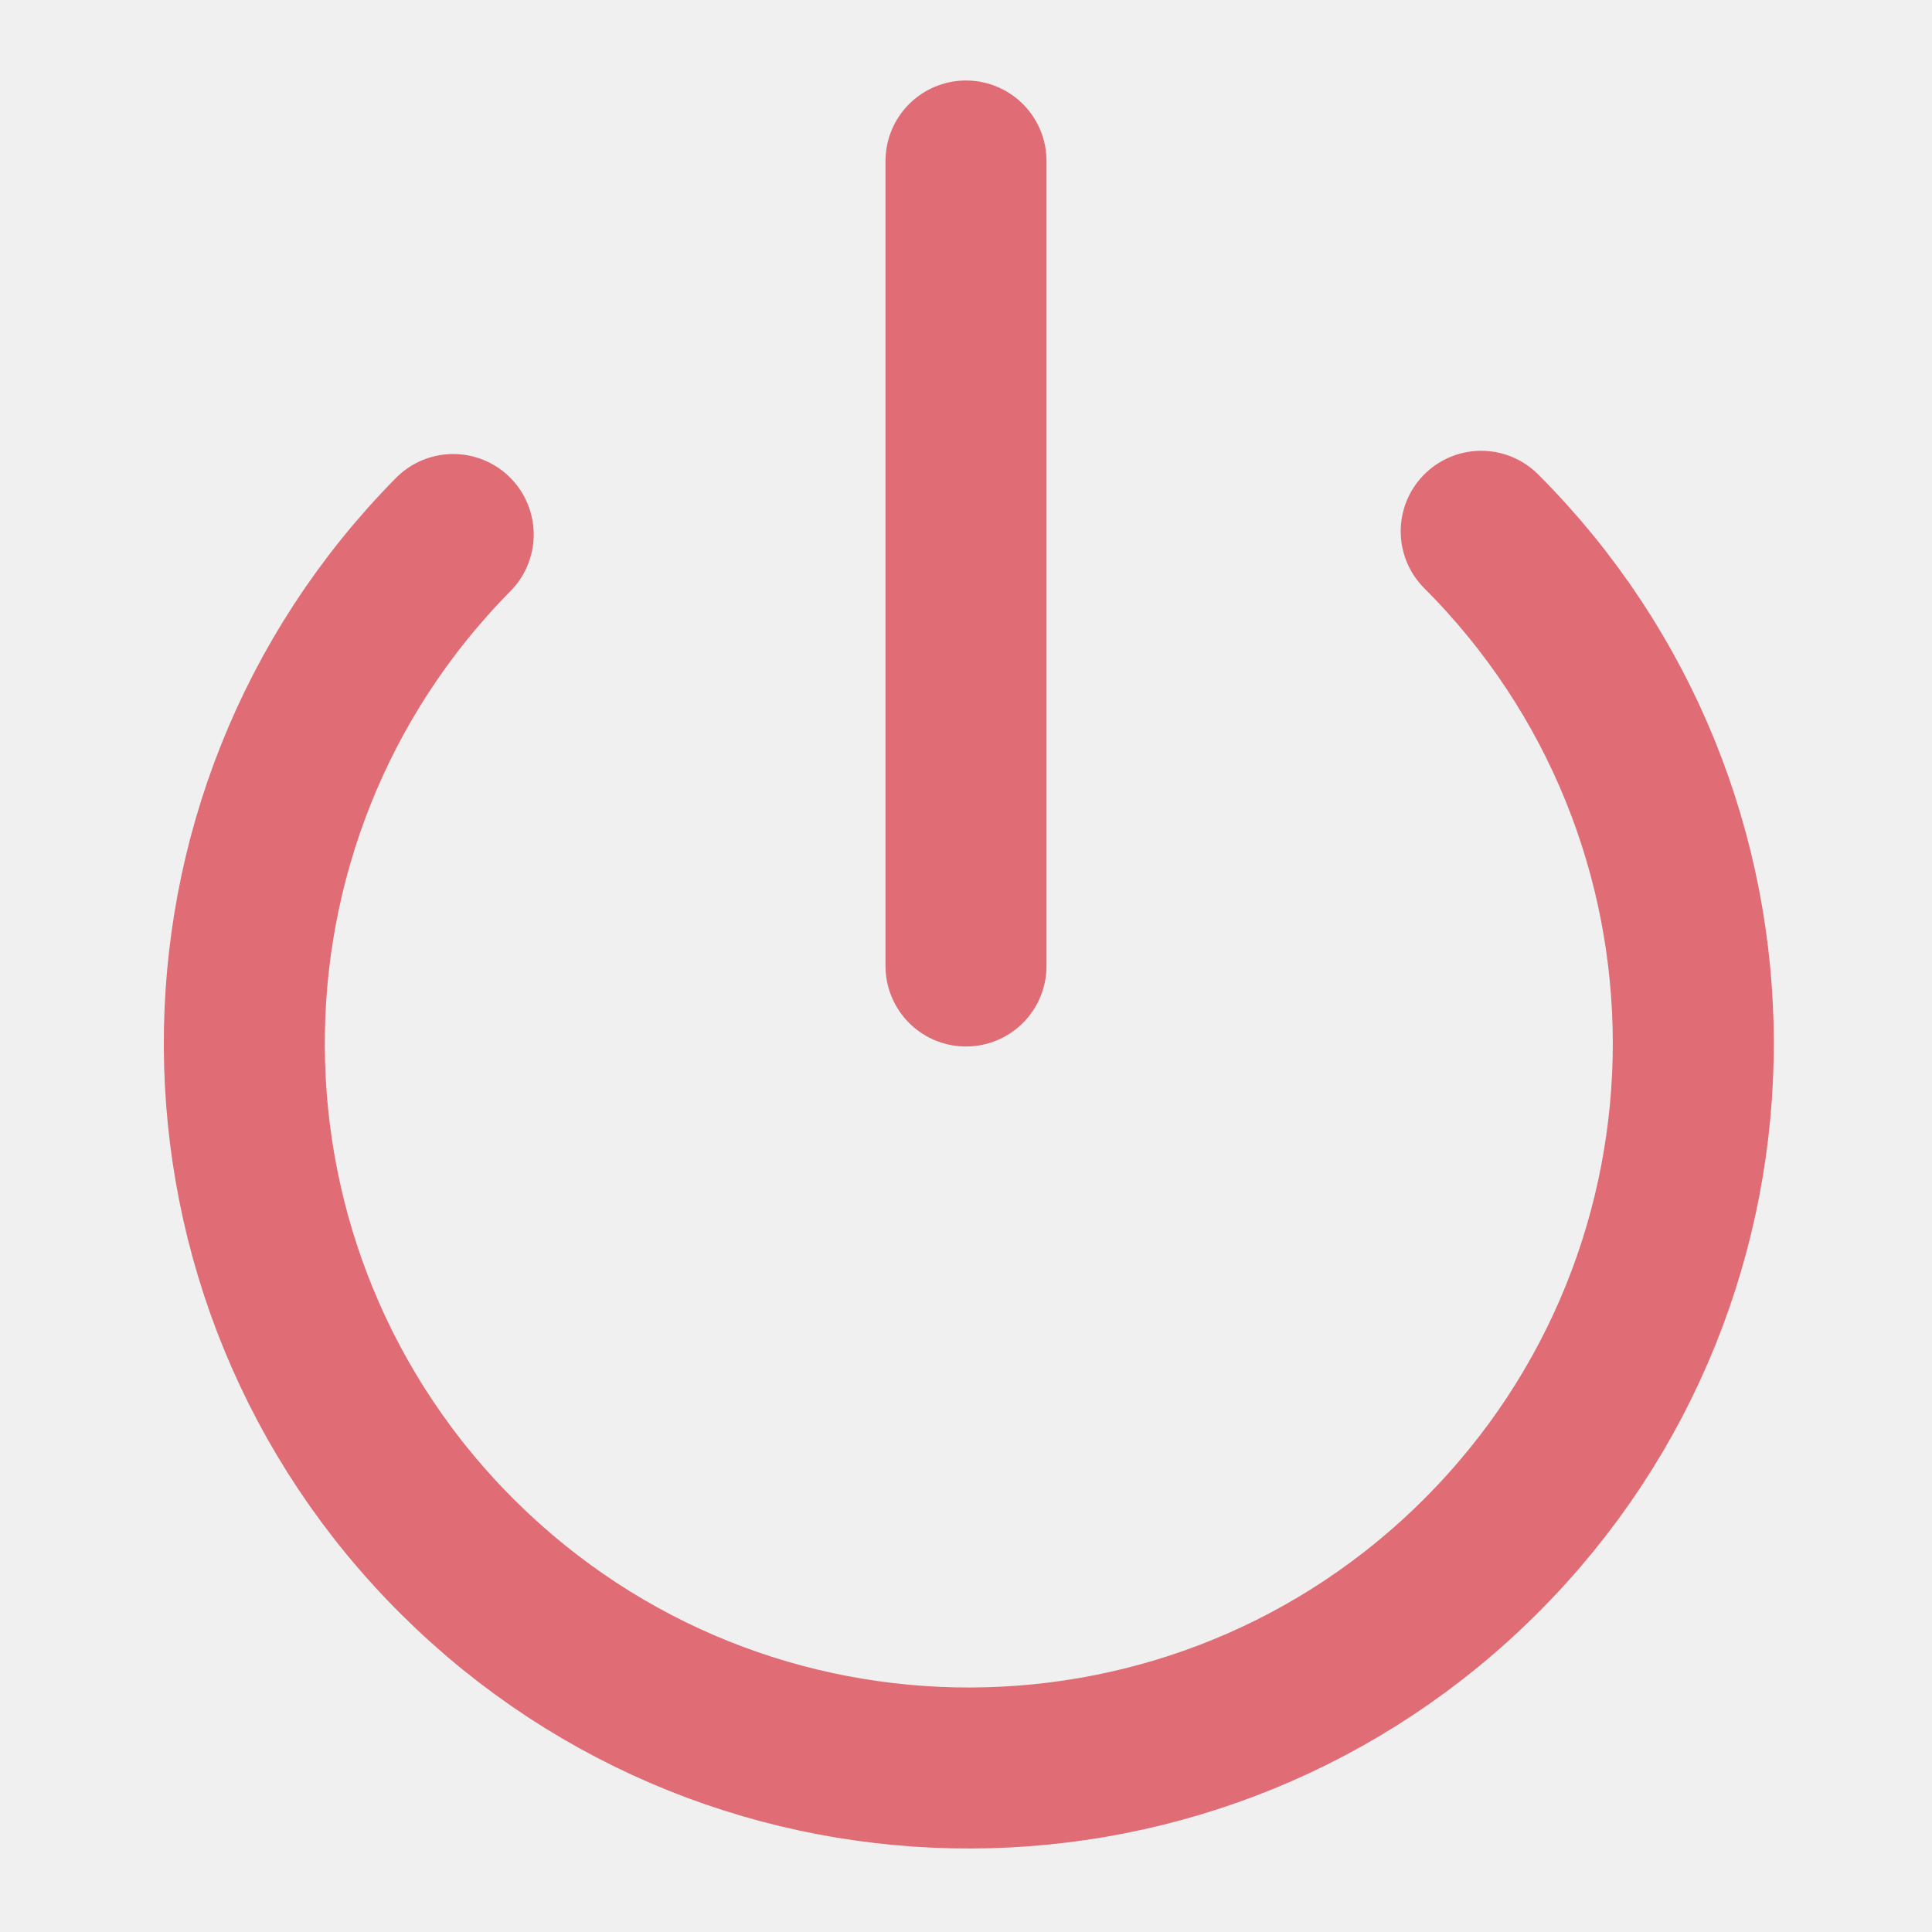
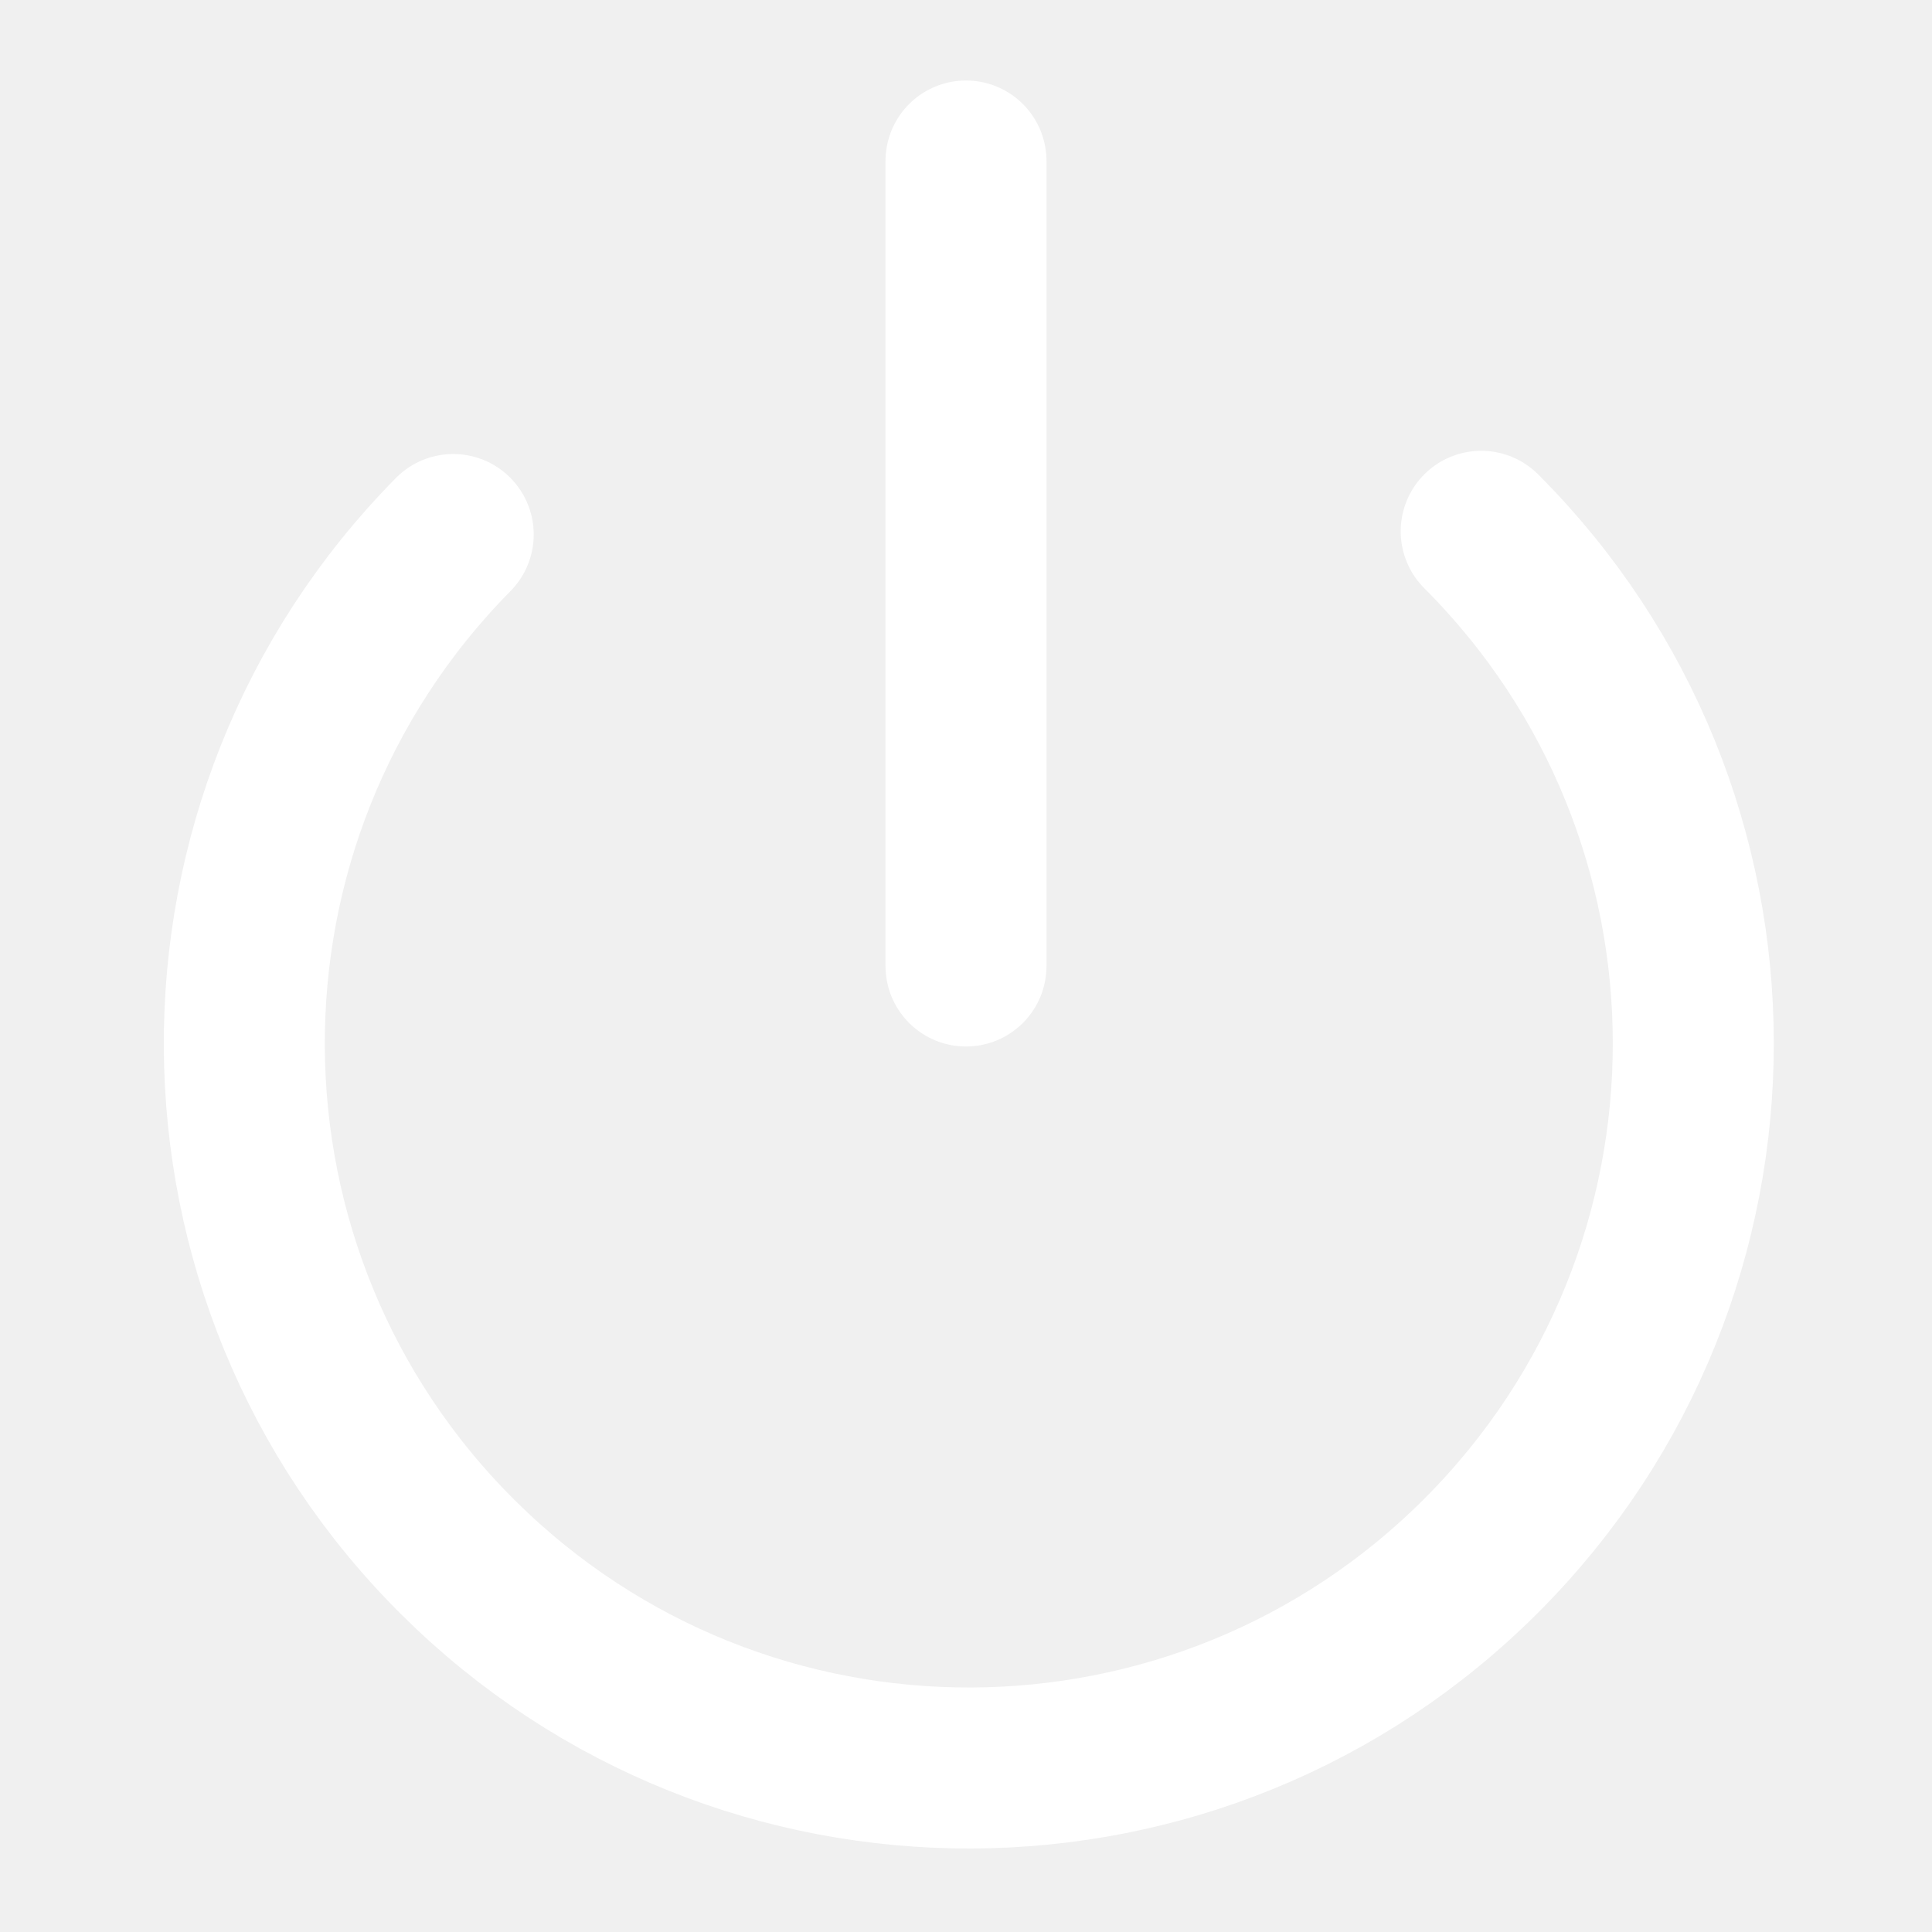
- <svg xmlns="http://www.w3.org/2000/svg" viewBox="0 0 24 24" fill="none" stroke="#e06c75" stroke-width="2" stroke-linecap="round" stroke-linejoin="round">
+ <svg xmlns="http://www.w3.org/2000/svg" viewBox="0 0 24 24" fill="none" stroke="#ffffff" stroke-width="2" stroke-linecap="round" stroke-linejoin="round">
  <path d="M12 2v10" />
  <path d="M18.4 6.6a9 9 0 1 1-12.77.04" />
</svg>
